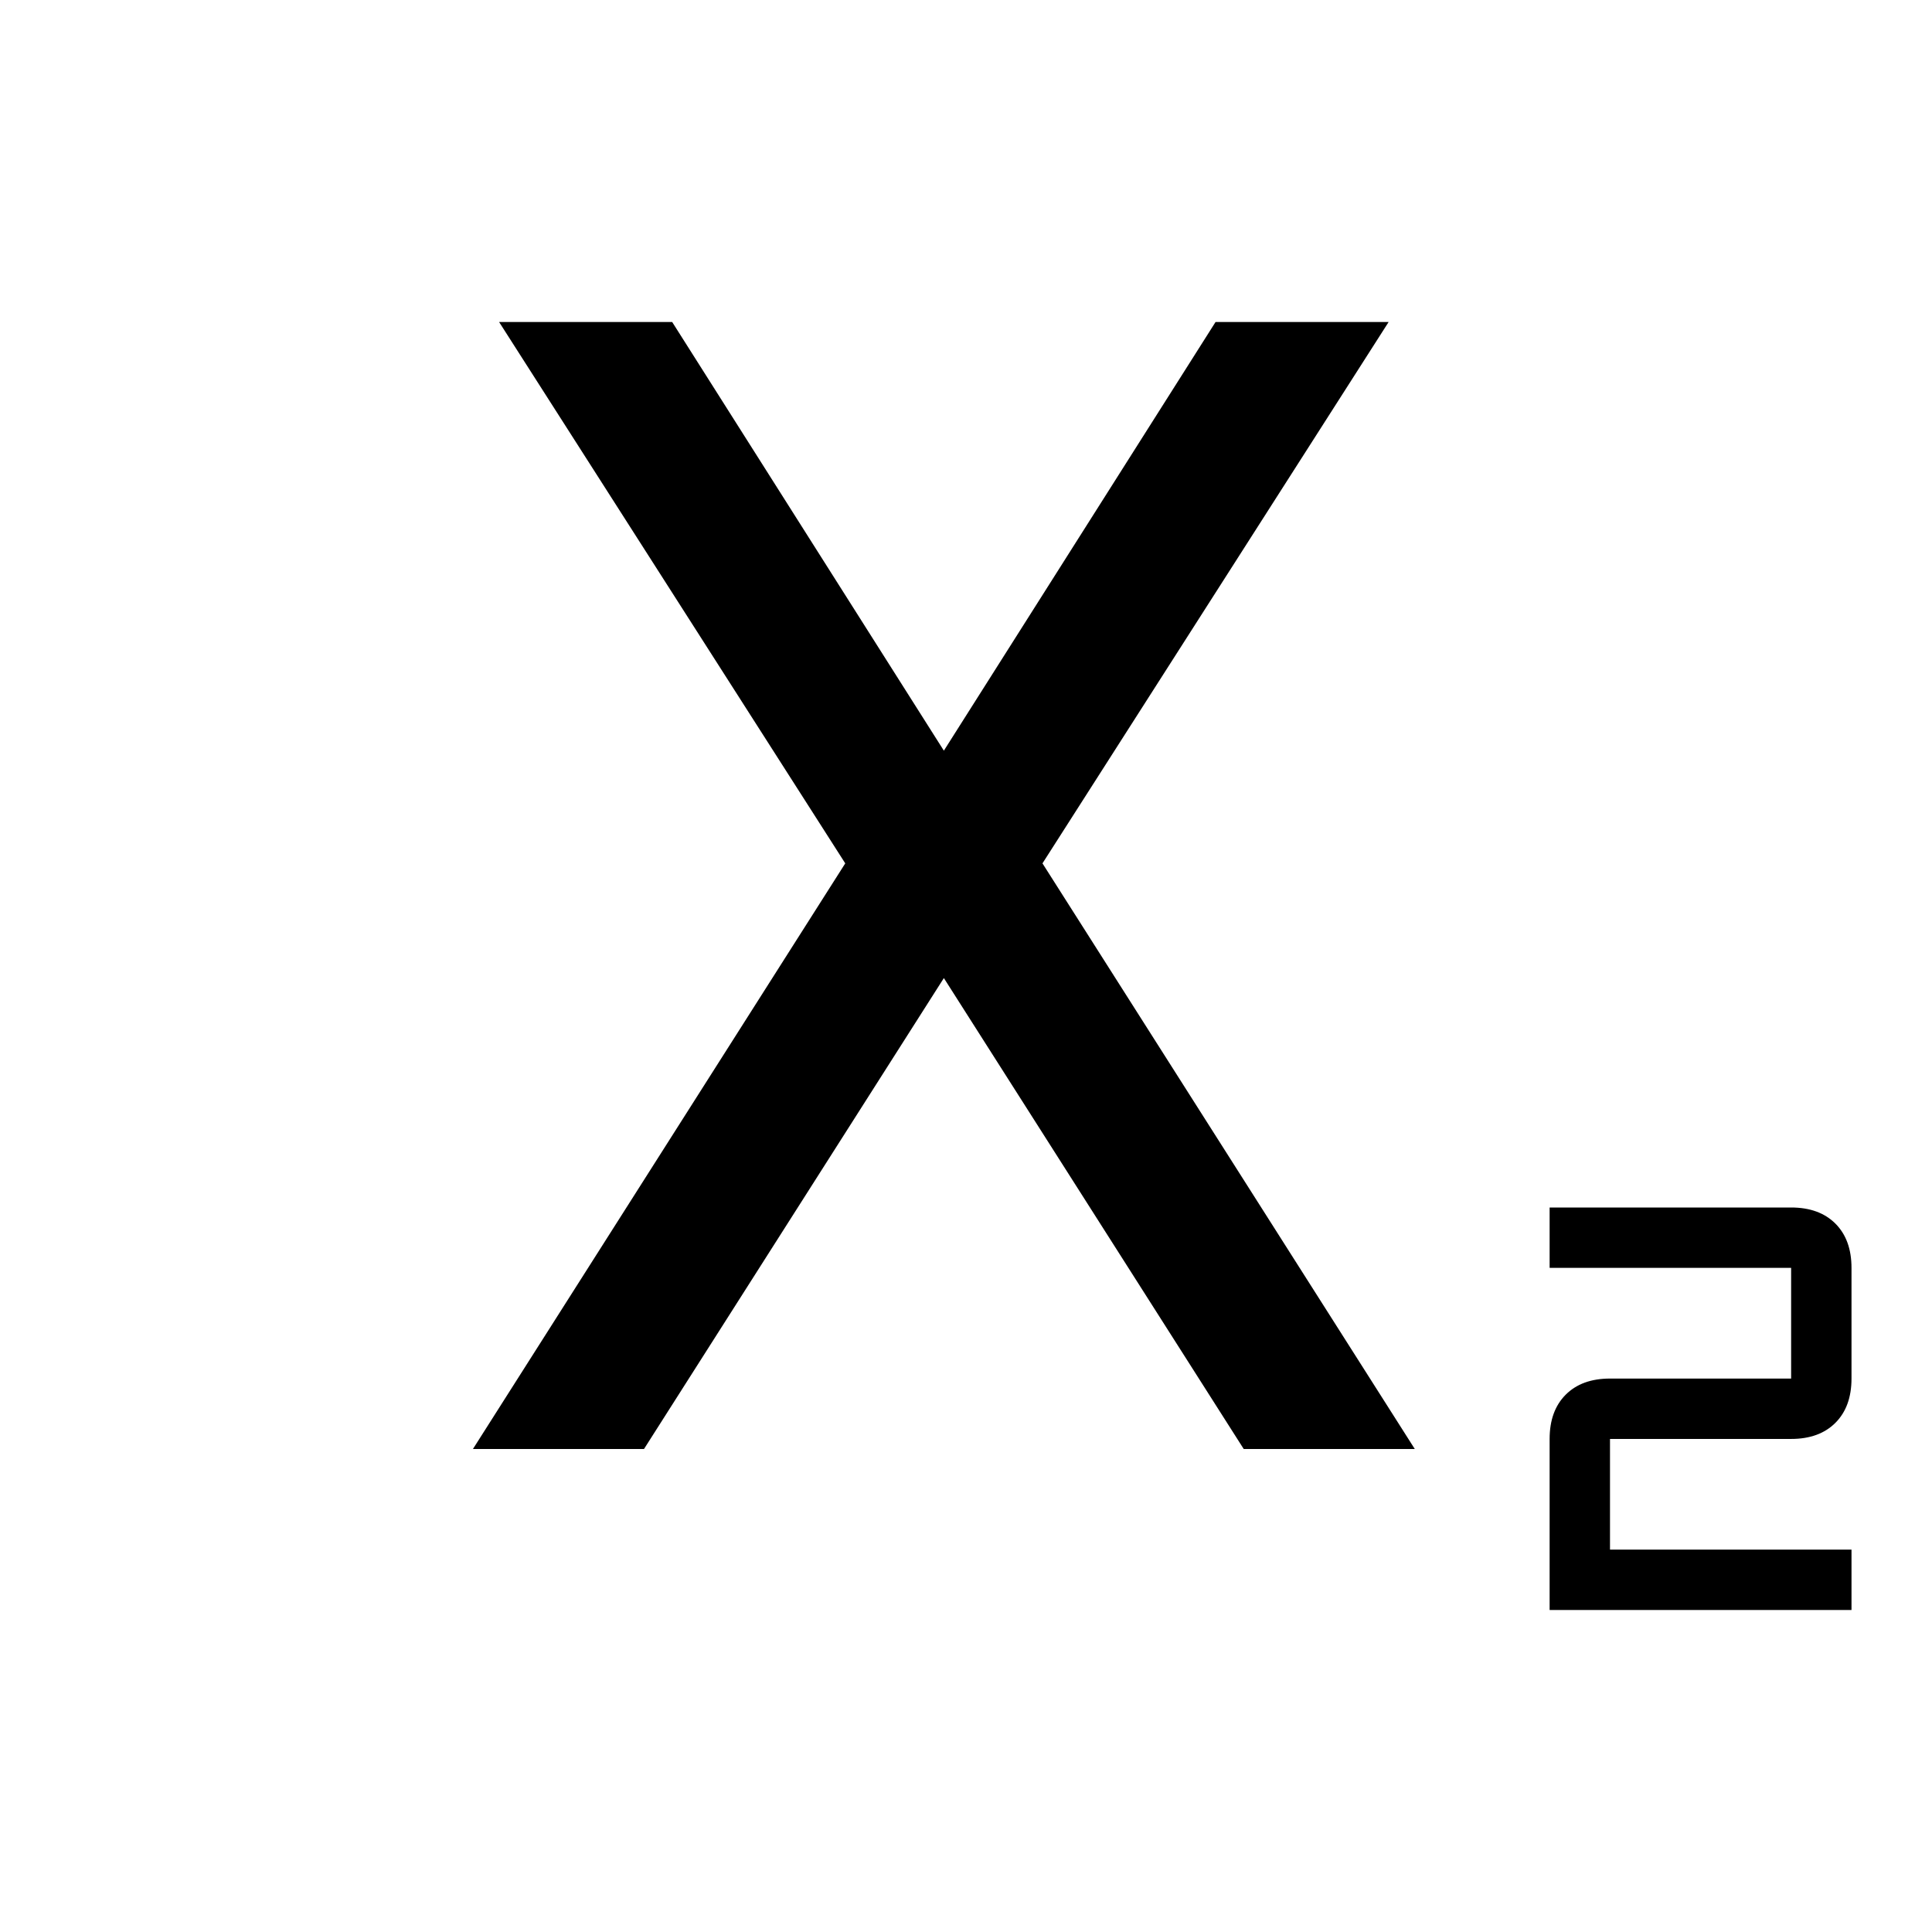
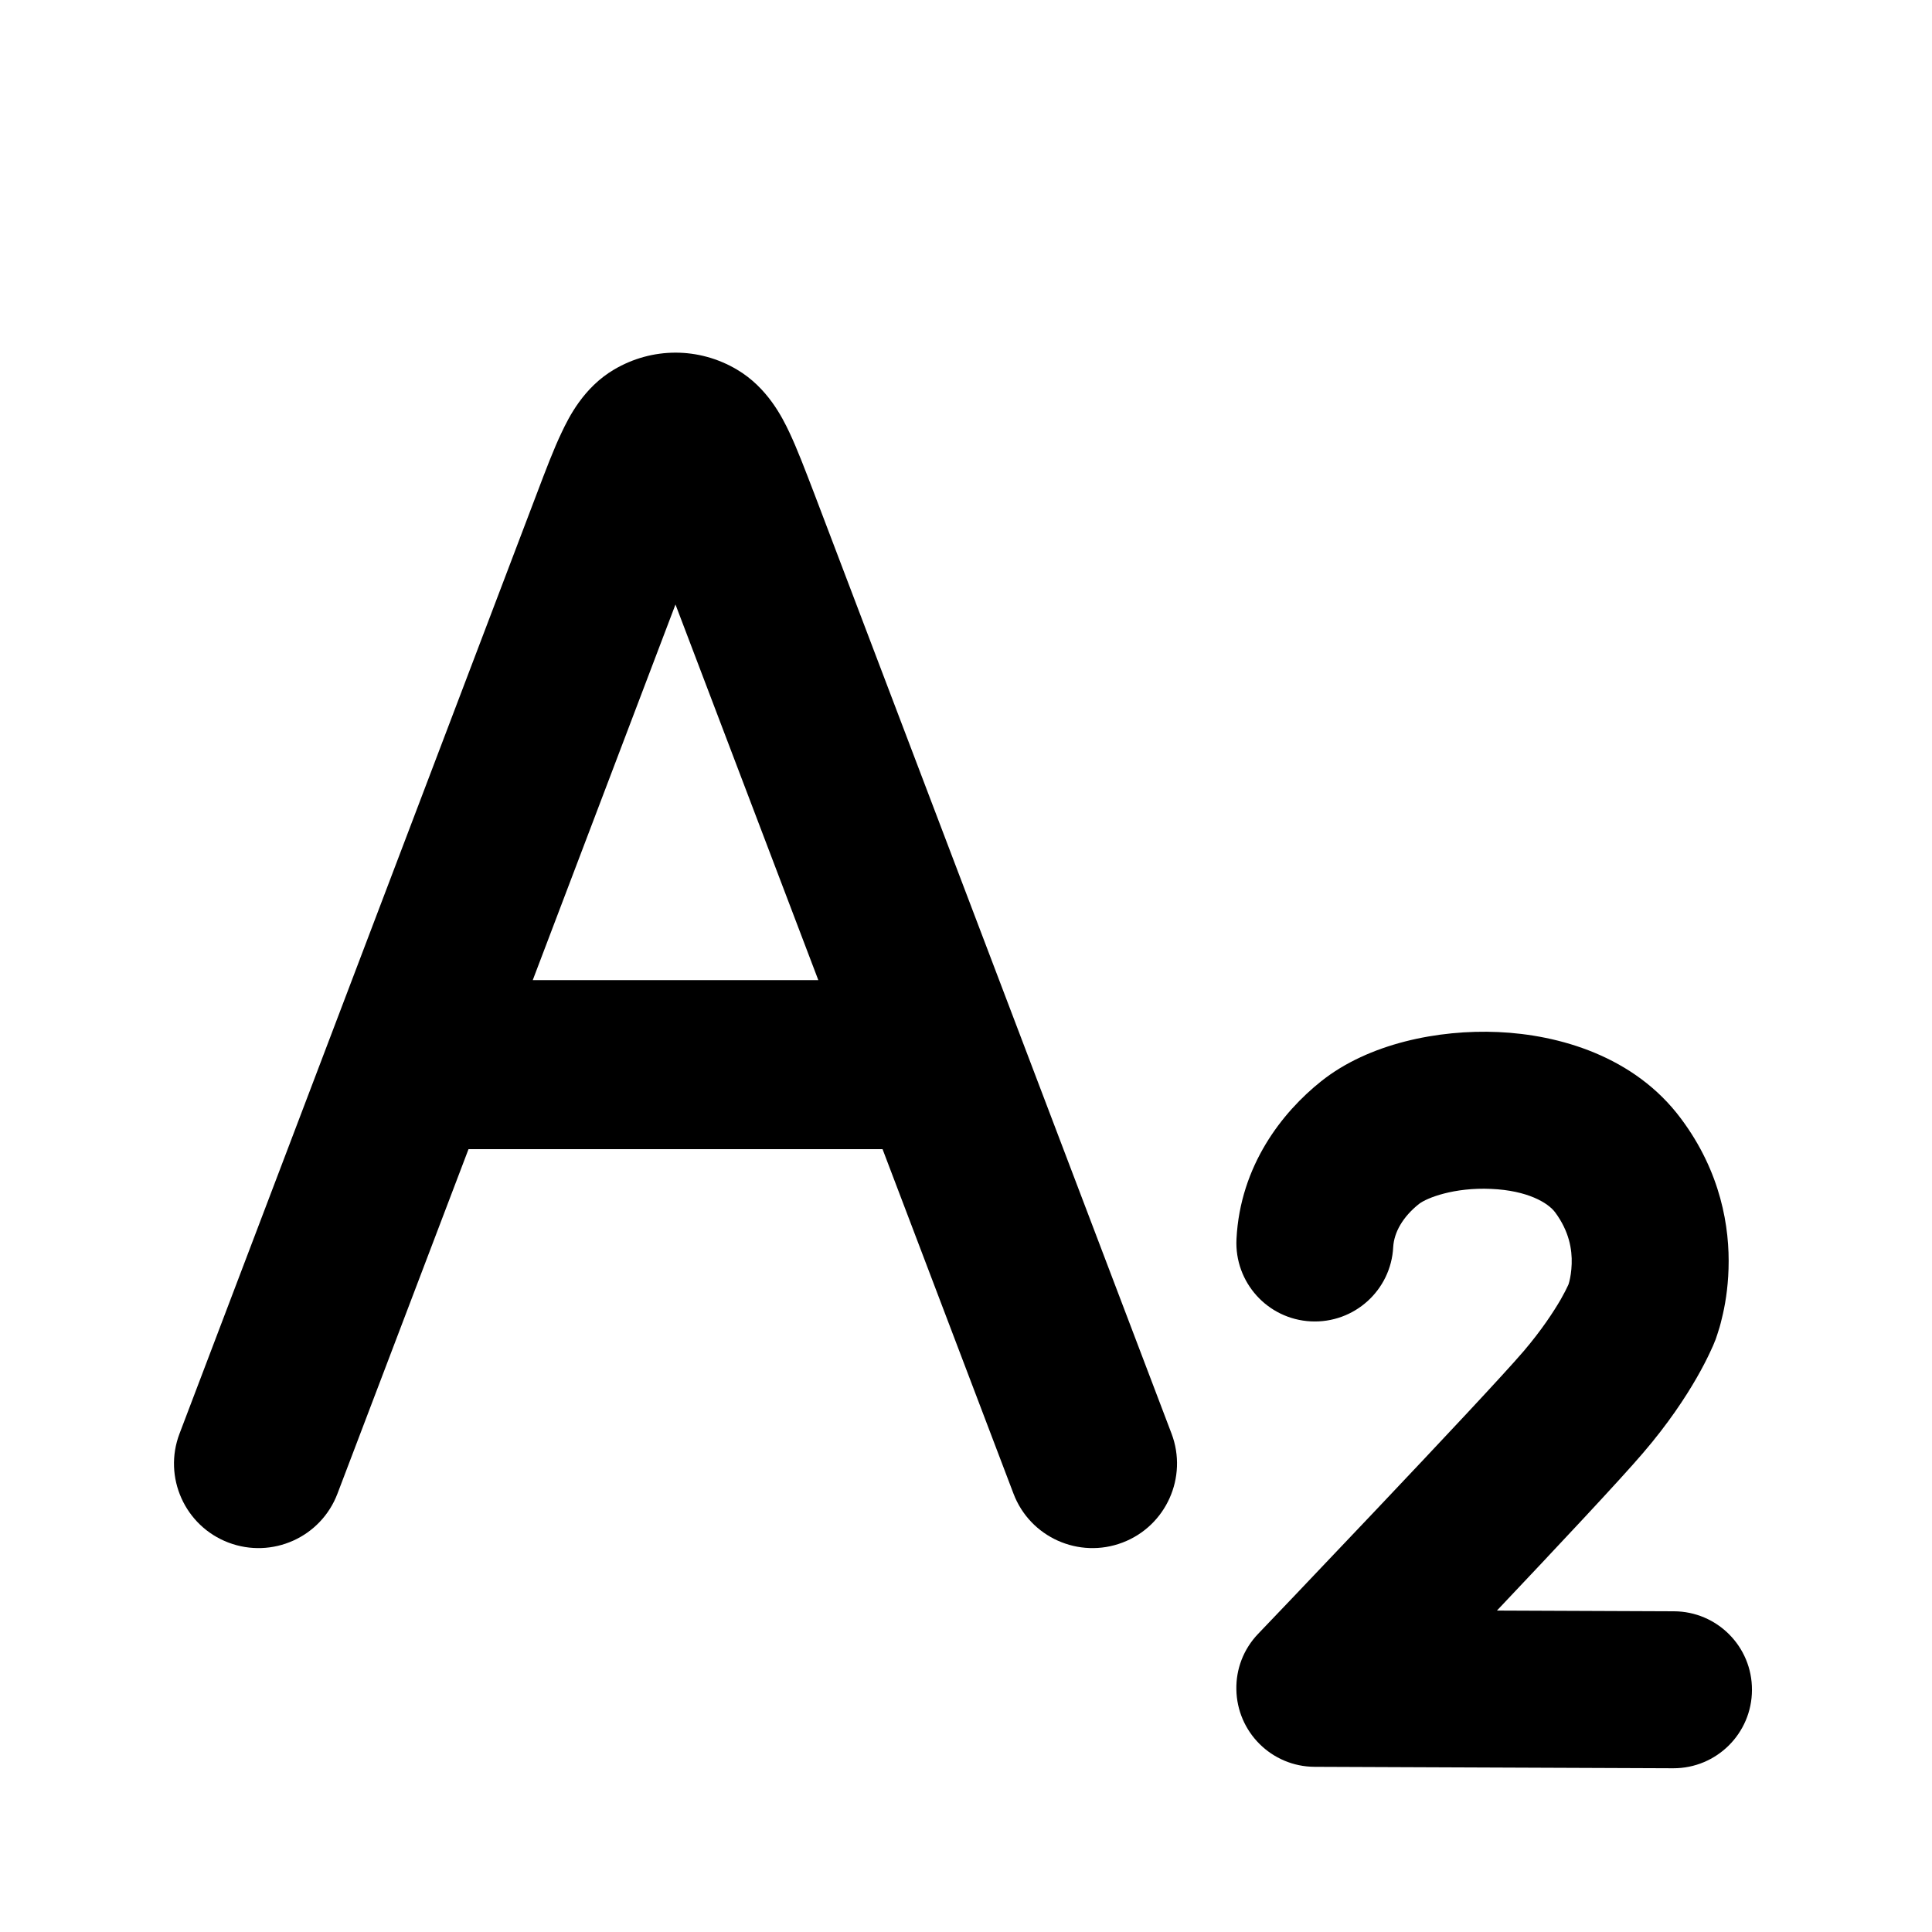
- <svg xmlns="http://www.w3.org/2000/svg" height="48" width="48">
-   <path d="M38.5 40v-4.25q0-.7.4-1.1.4-.4 1.1-.4h4.5V31.5h-6V30h6q.7 0 1.1.4.4.4.4 1.1v2.75q0 .7-.4 1.1-.4.4-1.1.4H40v2.75h6V40Zm-26.75-4L21 21.45 12.4 8h4.3l6.75 10.65L30.2 8h4.3l-8.6 13.45L35.15 36H30.9l-7.45-11.7L16 36Z" />
+ <svg xmlns="http://www.w3.org/2000/svg" width="16" height="16" viewBox="0 0 16 16">
+   <path fill-rule="evenodd" clip-rule="evenodd" d="M8.393 12.369L7.309 9.517H3.88L2.795 12.369C2.658 12.731 2.254 12.912 1.892 12.775C1.531 12.638 1.349 12.233 1.487 11.872L4.446 4.087C4.518 3.897 4.586 3.717 4.653 3.578C4.709 3.46 4.831 3.21 5.086 3.06C5.402 2.874 5.787 2.874 6.102 3.06C6.357 3.21 6.48 3.46 6.536 3.578C6.602 3.717 6.67 3.897 6.743 4.087L9.702 11.872C9.839 12.233 9.657 12.638 9.296 12.775C8.935 12.912 8.53 12.731 8.393 12.369ZM4.412 8.117L5.594 5.006L6.777 8.117H4.412Z" />
+   <path d="M10.24 10.261C10.222 10.619 10.497 10.925 10.856 10.943C11.214 10.961 11.52 10.686 11.538 10.327C11.545 10.205 11.618 10.077 11.751 9.971C11.816 9.92 12.043 9.832 12.349 9.846C12.651 9.859 12.82 9.961 12.879 10.04C12.996 10.198 13.02 10.349 13.016 10.467C13.014 10.529 13.005 10.579 12.997 10.611C12.994 10.622 12.992 10.631 12.99 10.636L12.983 10.651C12.973 10.673 12.954 10.711 12.925 10.762C12.866 10.863 12.768 11.014 12.619 11.189C12.454 11.382 11.912 11.959 11.395 12.505C11.14 12.774 10.896 13.031 10.716 13.22L10.42 13.53C10.296 13.659 10.236 13.825 10.239 13.99C10.244 14.344 10.531 14.63 10.886 14.632L13.857 14.644C14.216 14.645 14.508 14.355 14.509 13.996C14.511 13.637 14.221 13.345 13.862 13.344L12.397 13.338C12.887 12.82 13.421 12.251 13.606 12.034C13.814 11.792 13.958 11.573 14.052 11.409C14.099 11.327 14.134 11.258 14.158 11.207C14.17 11.181 14.18 11.16 14.187 11.144L14.196 11.122L14.199 11.115L14.199 11.114L14.2 11.111L14.203 11.105L14.209 11.09C14.213 11.079 14.218 11.065 14.223 11.048C14.234 11.016 14.247 10.973 14.259 10.921C14.285 10.818 14.31 10.676 14.315 10.507C14.326 10.165 14.252 9.707 13.922 9.265C13.535 8.744 12.906 8.569 12.407 8.547C11.911 8.525 11.334 8.642 10.942 8.954C10.62 9.21 10.271 9.652 10.24 10.261Z" />
</svg>
